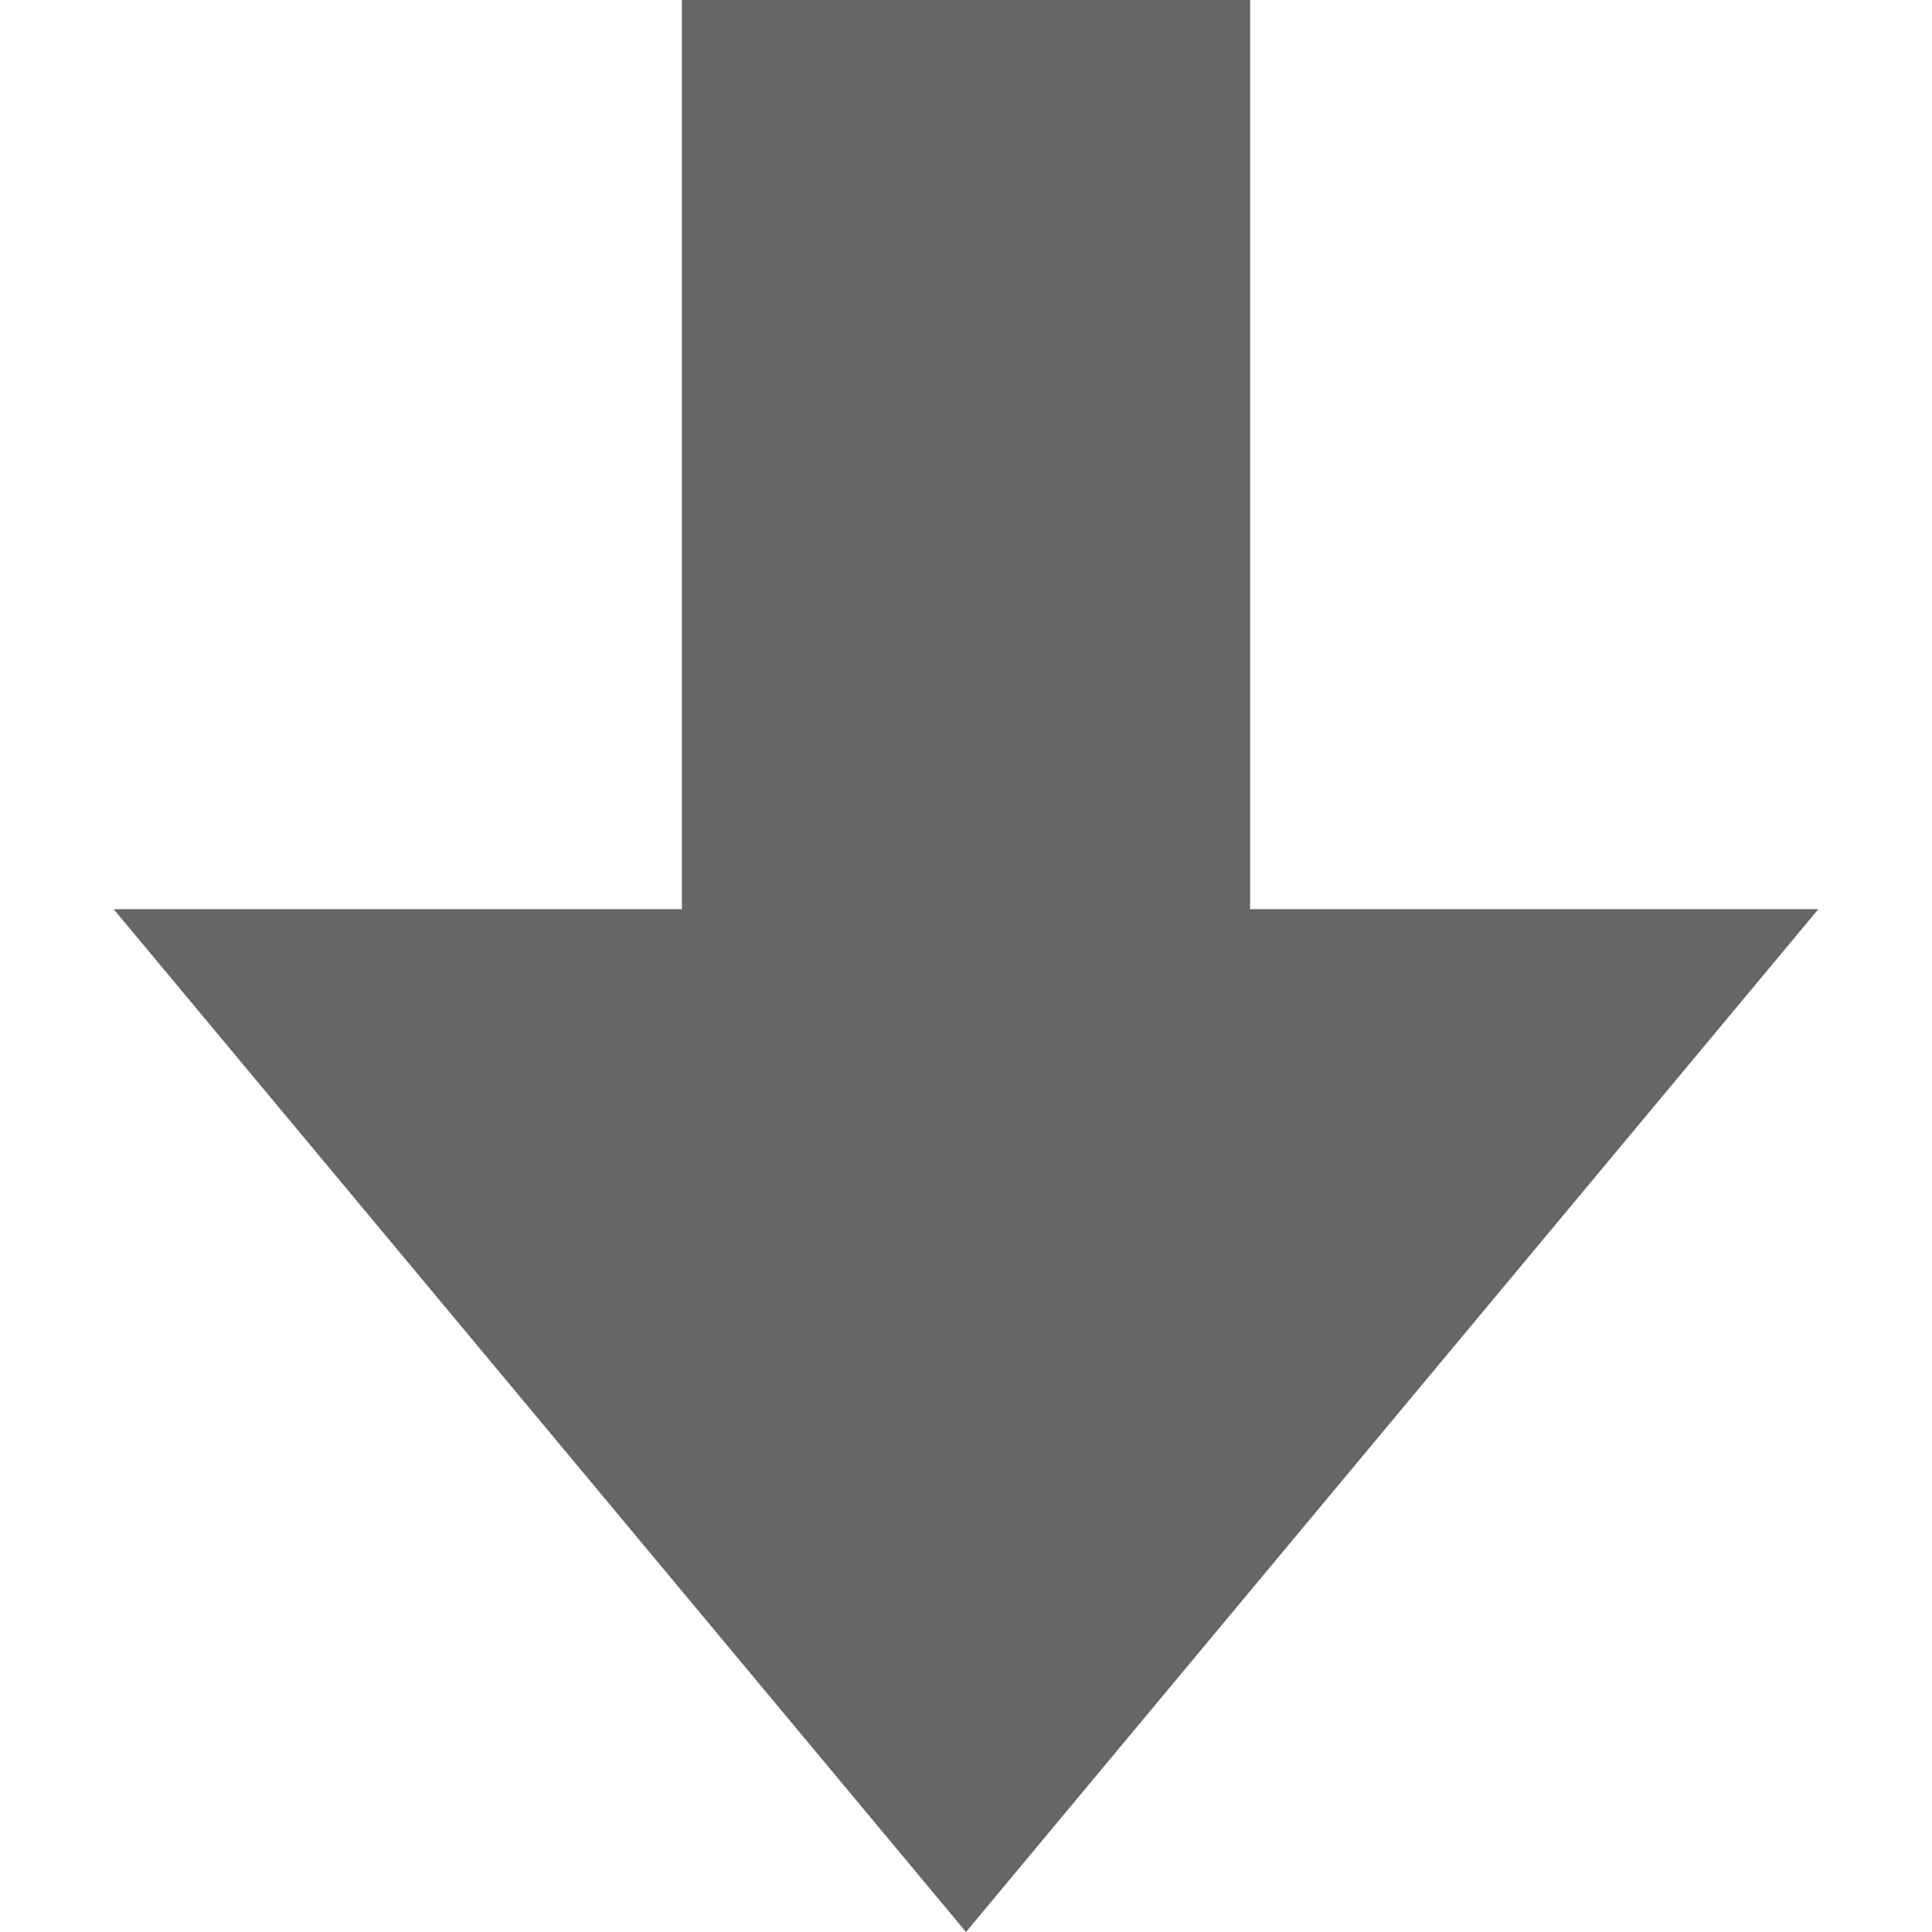
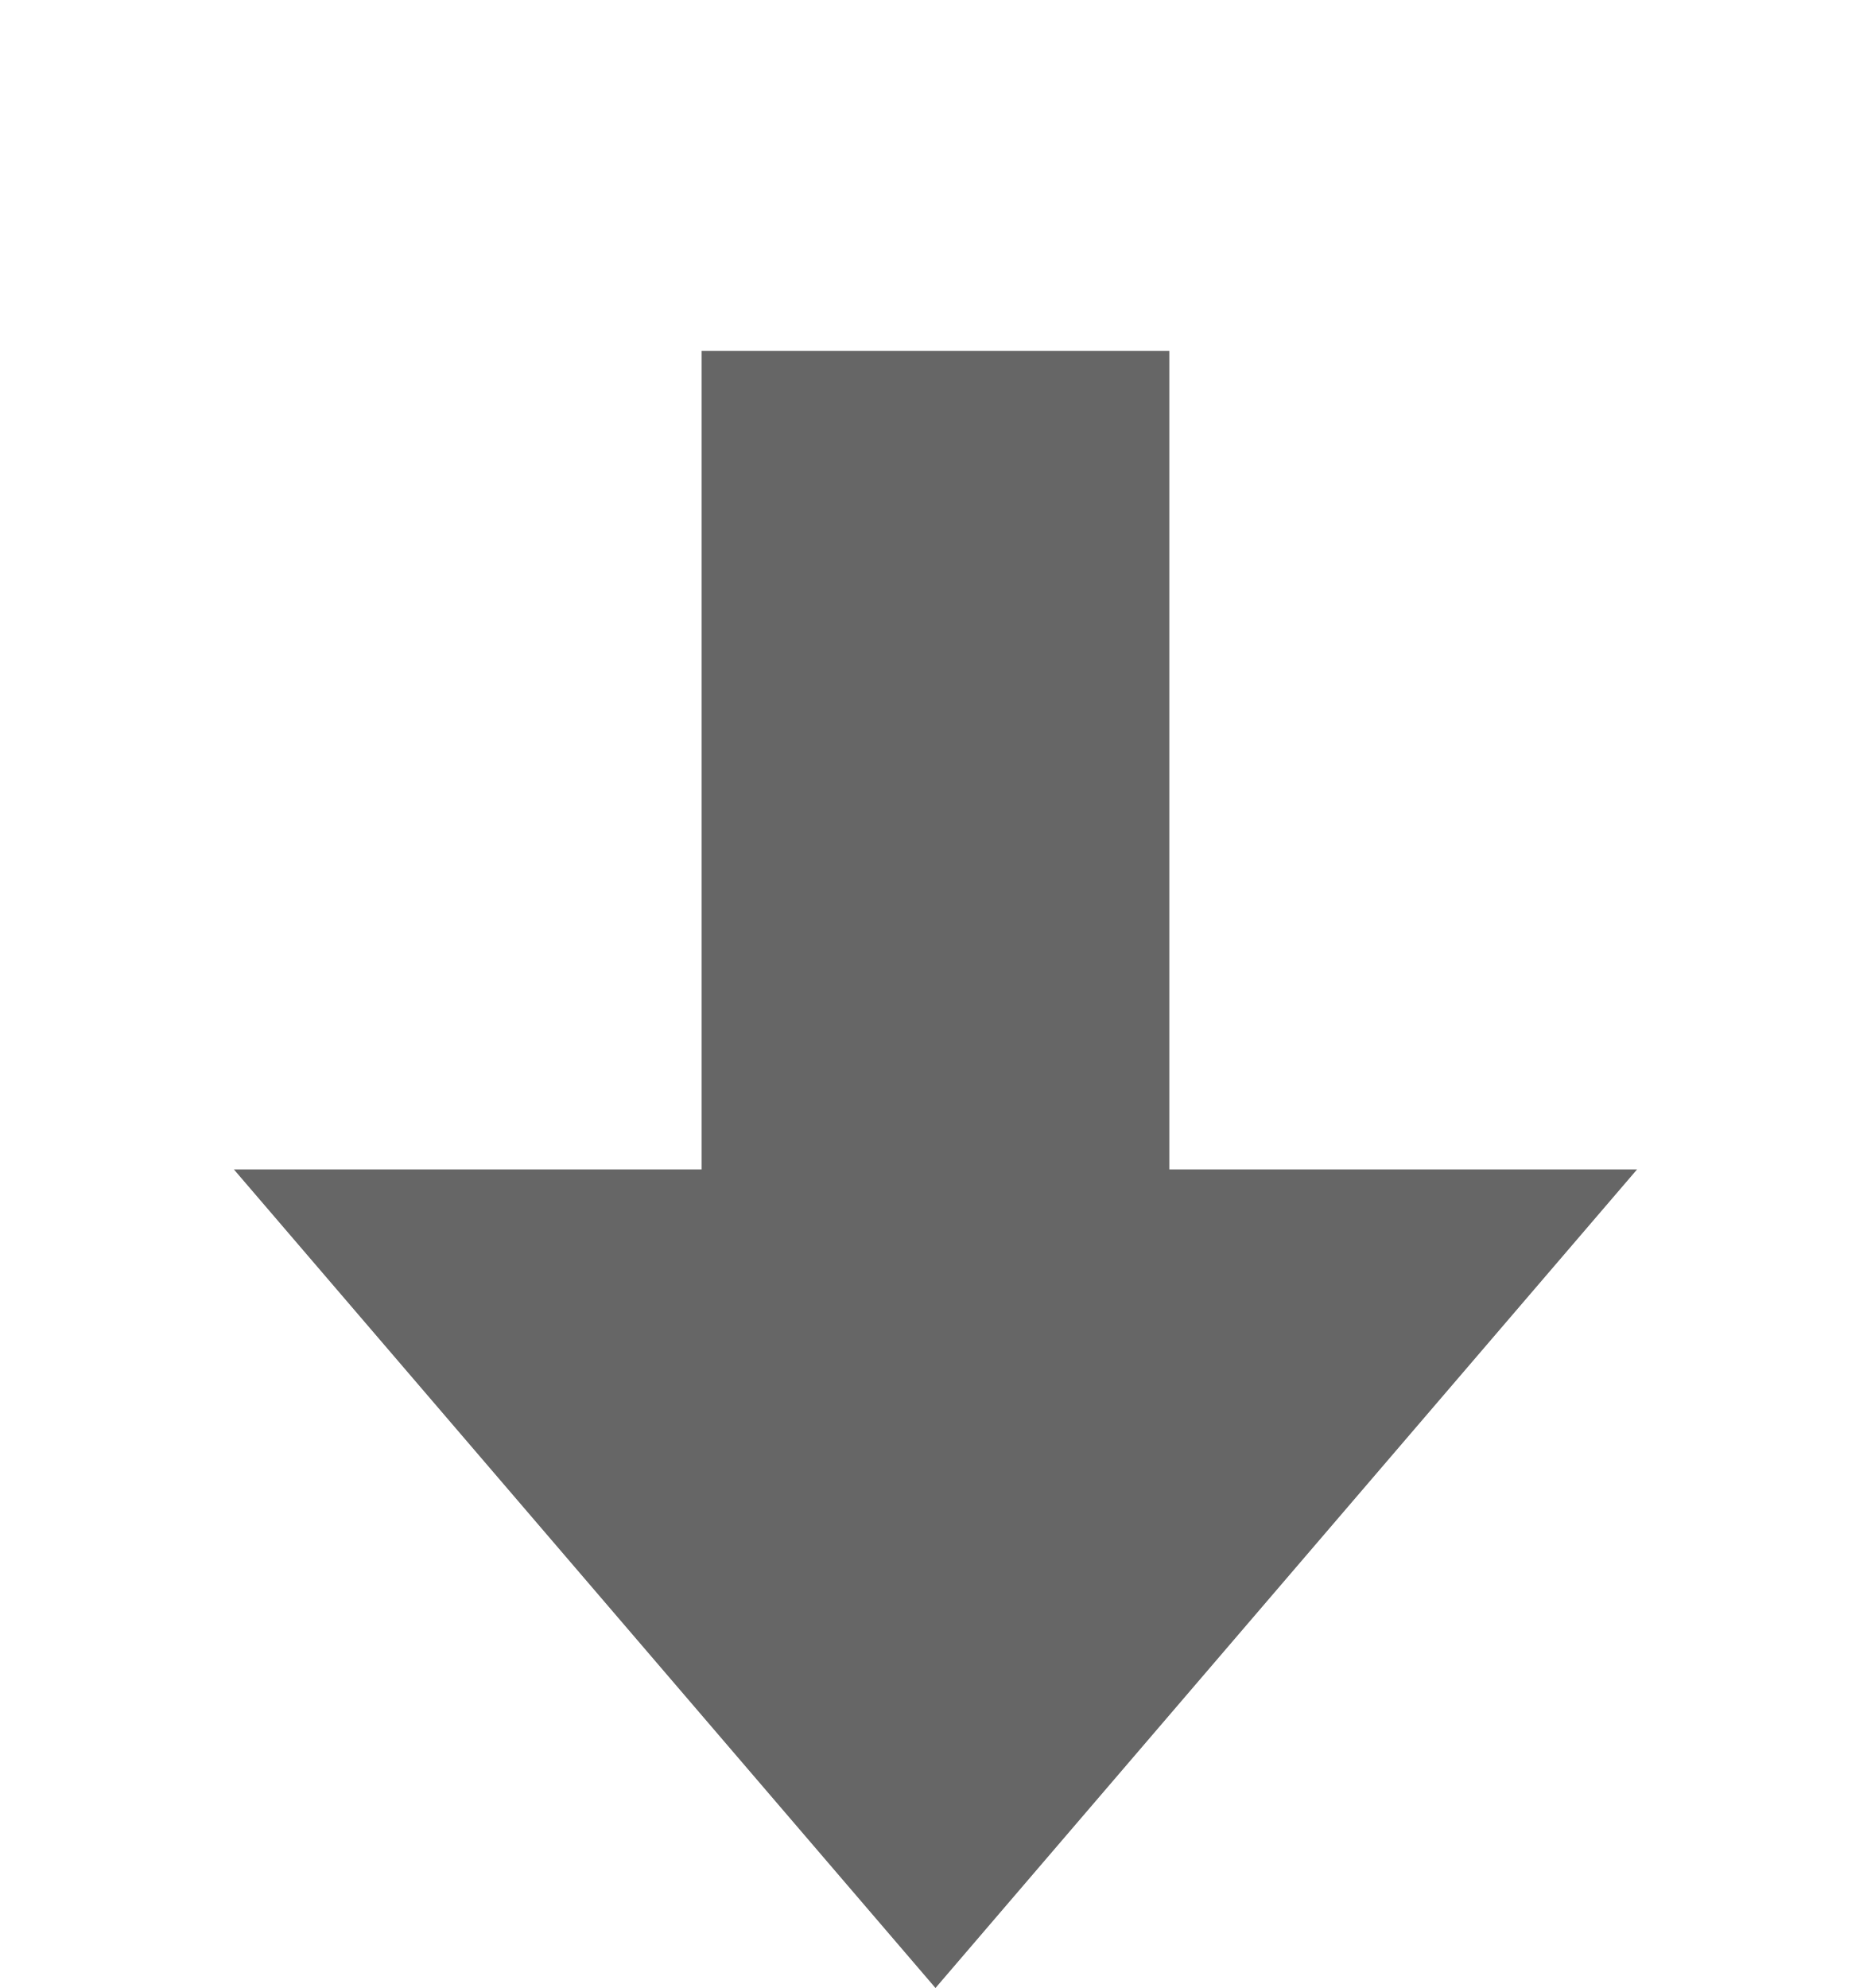
- <svg xmlns="http://www.w3.org/2000/svg" width="17px" height="17px" viewBox="0 0 17 17" version="1.1">
-   <g stroke="none" stroke-width="1" fill="none" fill-rule="evenodd">
-     <g fill="#666666">
-       <path d="M6,8 L1,8 L8.5,17 L16,8 L11,8 L11,0 L6,0 L6,8 Z" />
+ <svg xmlns="http://www.w3.org/2000/svg" width="16px" height="17px" viewBox="0 0 16 17" version="1.1">
+   <defs />
+   <g id="Page-1" stroke="none" stroke-width="1" fill="none" fill-rule="evenodd">
+     <g id="drag-arrow" fill="#666666">
+       <path d="M6,10 L2,10 L8,17 L14,10 L10,10 L10,3 L6,3 L6,10 Z" id="Triangle-1" />
    </g>
  </g>
</svg>
